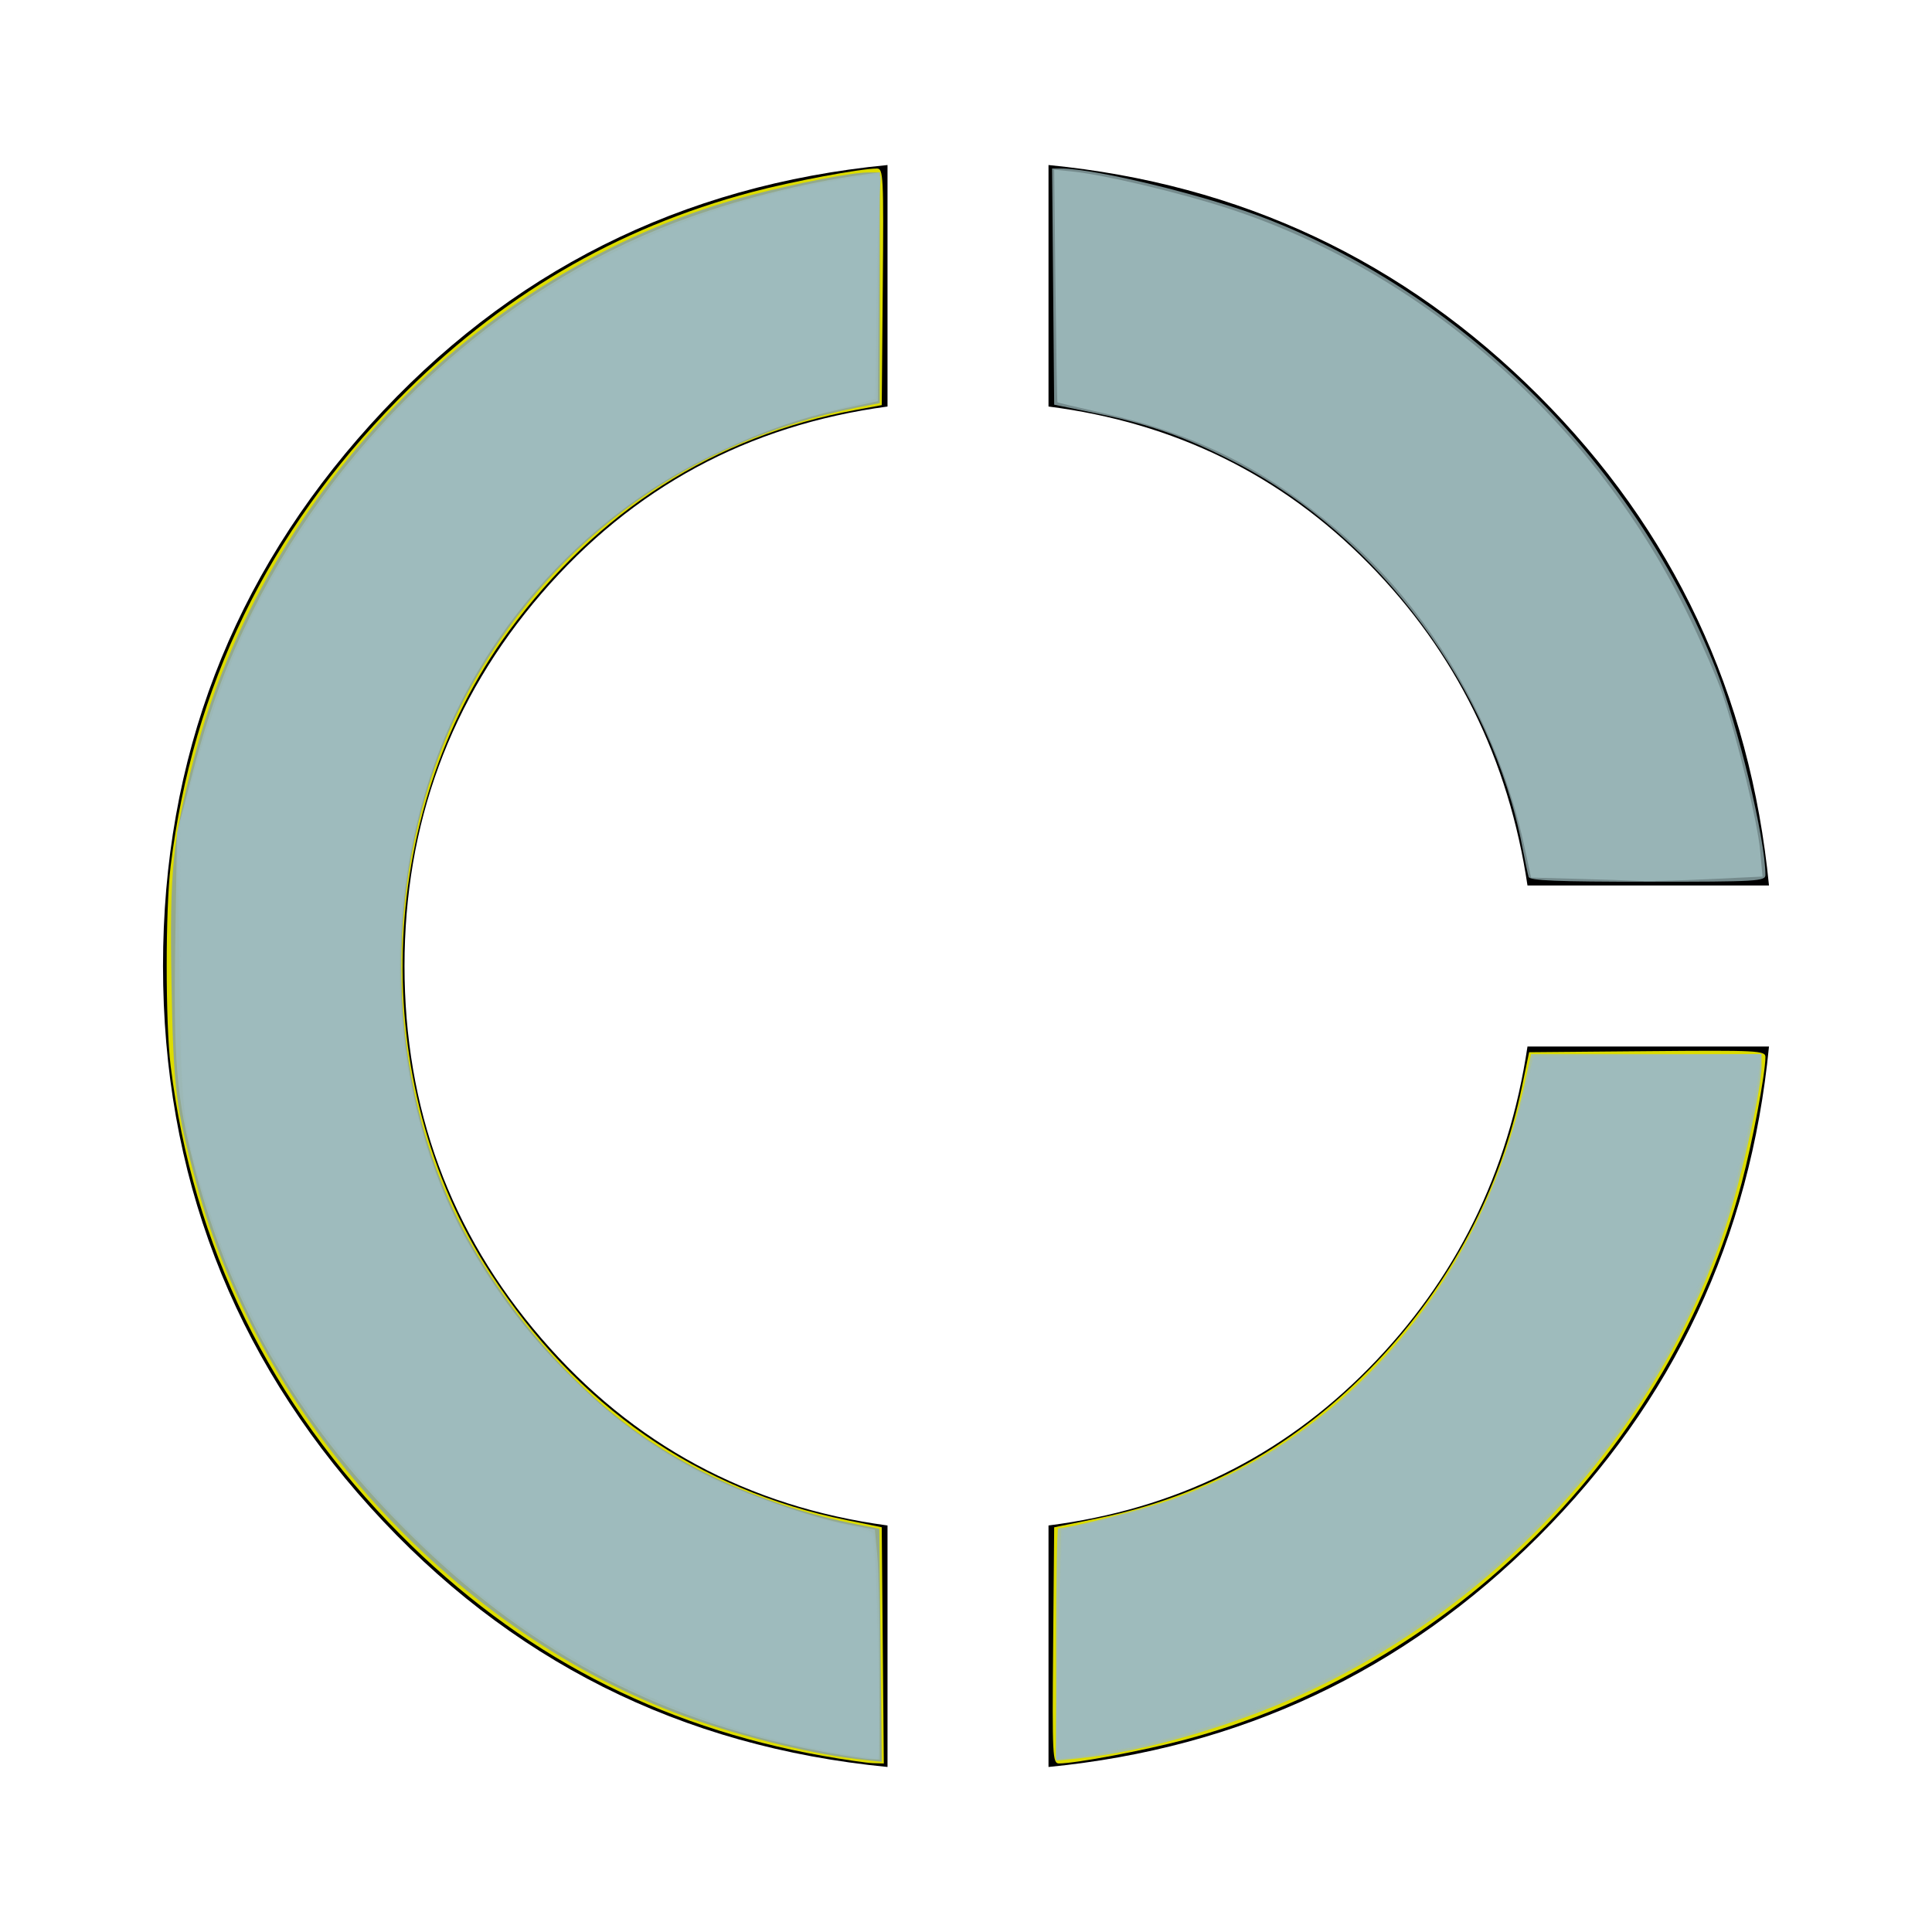
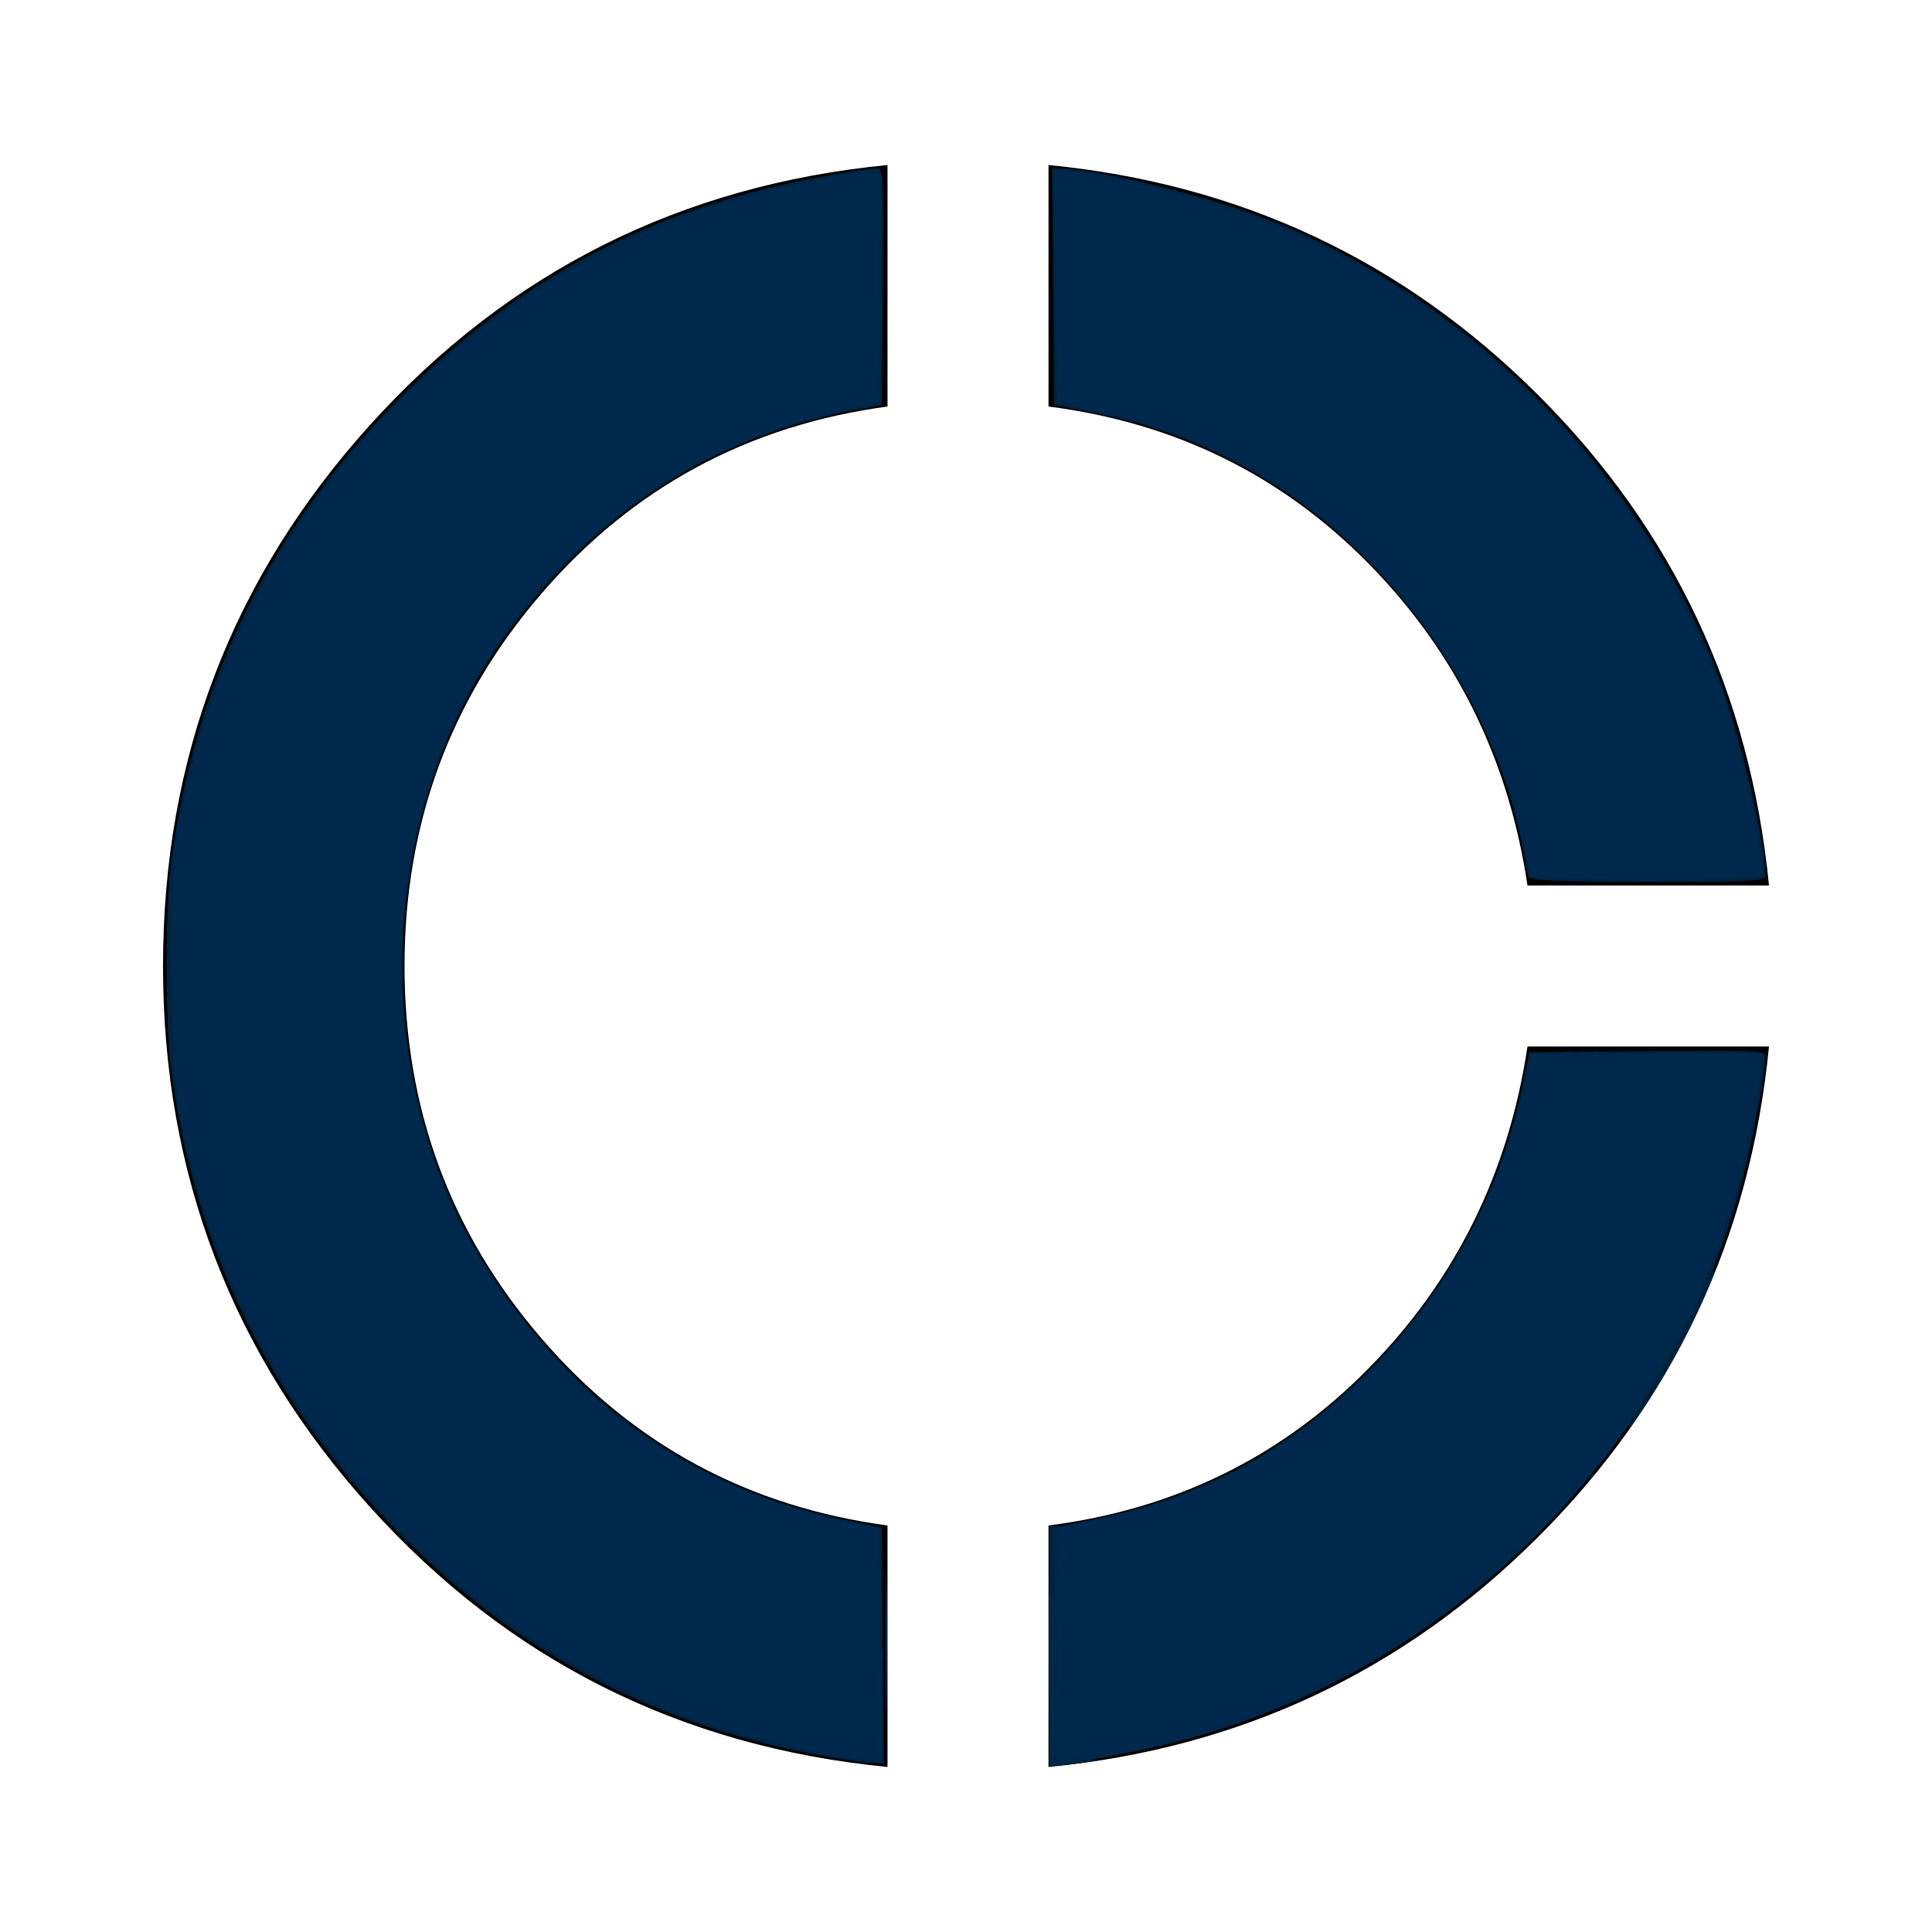
<svg xmlns="http://www.w3.org/2000/svg" height="24" viewBox="0 -960 960 960" width="24" version="1.1" id="svg1">
  <defs id="defs1" />
  <path d="M 441,-82 Q 287,-97 184,-211 81,-325 81,-480 81,-635 184,-749 287,-863 441,-878 v 120 q -104,14 -172,93 -68,79 -68,185 0,106 68,185 68,79 172,93 z m 80,0 v -120 q 94,-12 159,-78 65,-66 79,-160 H 879 Q 865,-297 764.5,-196.5 664,-96 521,-82 Z m 238,-438 q -14,-94 -79,-160 -65,-66 -159,-78 v -120 q 143,14 243.5,114.5 Q 865,-663 879,-520 Z" id="path1" />
-   <path style="opacity:0.86;fill:#ffff00;stroke:#3b7fa6;stroke-width:1.947;stroke-opacity:0" d="m 408.925,-87.512 c -82.07,-14.586 -151.217,-50.78 -209.858,-109.851 -64.915,-65.39 -103.207,-143.447 -114.268,-232.931 -2.627,-21.251 -2.627,-78.162 0,-99.412 11.002,-89.002 48.507,-166.078 112.497,-231.19 50.833,-51.724 108.669,-85.718 176.42,-103.694 19.833,-5.262 53.782,-11.651 62.013,-11.669 3.219,-0.007 3.404,3.707 2.921,58.783 l -0.515,58.791 -12.925,2.385 c -70.106,12.935 -128.487,50.208 -172.526,110.147 -66.614,90.664 -70.437,224.233 -9.118,318.589 43.105,66.328 103.051,107.913 177.197,122.921 l 17.372,3.516 0.515,58.698 0.515,58.698 -5.384,-0.16 c -2.961,-0.088 -14.146,-1.717 -24.856,-3.62 z" id="path2" />
-   <path style="opacity:0.86;fill:#ffff00;stroke:#3b7fa6;stroke-width:1.947;stroke-opacity:0" d="m 523.298,-142.41 0.516,-58.678 21.42,-4.393 c 54.068,-11.089 99.301,-36.393 138.668,-77.572 36.754,-38.446 61.83,-85.973 72.434,-137.287 l 3.476,-16.819 58.715,-0.515 c 55.004,-0.483 58.714,-0.3 58.707,2.921 -0.019,8.32 -6.434,42.282 -11.822,62.584 -35.166,132.517 -144.158,241.463 -276.772,276.652 -20.168,5.352 -54.126,11.759 -62.421,11.778 -3.219,0.007 -3.404,-3.702 -2.921,-58.67 z" id="path3" />
-   <path style="opacity:0.86;fill:#88a1a3;fill-opacity:1;stroke:#3b7fa6;stroke-width:1.947;stroke-opacity:0" d="m 759.554,-524.3 c -0.401,-1.339 -1.821,-8.13 -3.155,-15.091 -14.985,-78.198 -71.305,-153.853 -141.752,-190.417 -24.415,-12.672 -43.029,-19.298 -69.414,-24.71 l -21.42,-4.393 -0.516,-58.678 -0.515,-58.678 4.41,0.006 c 17.783,0.025 74.357,13.966 103.526,25.512 98.975,39.175 182.598,123.24 221.828,223.002 10.976,27.911 24.646,84.656 24.687,102.474 0.007,3.17 -4.072,3.408 -58.471,3.408 -45.096,0 -58.646,-0.557 -59.208,-2.434 z" id="path4" />
-   <path style="opacity:0.86;fill:#88a1a3;fill-opacity:1;stroke:#3b7fa6;stroke-width:1.947;stroke-opacity:0" d="M 425.477,-85.988 C 400.345,-88.941 361.931,-98.772 334.995,-109.144 222.833,-152.334 128.975,-256.228 97.595,-371.927 87.276,-409.976 86.143,-419.112 85.209,-471.853 c -0.984,-55.56 0.558,-70.864 11.232,-111.511 35.309,-134.452 145.611,-245.72 277.433,-279.861 22.931,-5.939 49.729,-11.096 57.659,-11.096 h 5.627 v 57.306 57.306 l -11.197,2.214 c -81.912,16.199 -148.7,63.763 -190.044,135.344 -42.888,74.253 -48.433,175.458 -14.018,255.863 17.342,40.518 50.301,83.306 85.766,111.345 31.571,24.96 73.419,43.515 118.189,52.404 l 11.089,2.202 0.594,57.815 c 0.328,31.798 0.594,57.861 0.594,57.918 0,0.056 -5.696,-0.567 -12.657,-1.385 z" id="path5" />
-   <path style="opacity:0.86;fill:#9ebbbd;fill-opacity:1;stroke:#3b7fa6;stroke-width:1.947;stroke-opacity:0" d="m 524.787,-142.855 c 0,-31.742 0.454,-57.713 1.008,-57.713 5.139,0 42.197,-9.401 55.353,-14.042 88.379,-31.179 154.797,-108.959 176.319,-206.485 l 3.33,-15.091 h 57.249 57.249 v 6.084 c 0,10.436 -9.514,53.66 -16.812,76.377 -32.013,99.655 -107.588,185.587 -204.202,232.19 -36.482,17.597 -83.224,31.594 -117.323,35.131 l -12.17,1.262 z" id="path6" />
-   <path style="opacity:0.86;fill:#9ebbbd;fill-opacity:1;stroke:#3b7fa6;stroke-width:1.947;stroke-opacity:0" d="m 524.787,-101.955 c 0,-8.91 0.571,-34.541 1.269,-56.957 l 1.269,-40.756 19.486,-4.552 c 37.87,-8.846 64.343,-19.83 91.756,-38.069 58.425,-38.875 99.413,-98.46 117.975,-171.504 l 5.443,-21.42 56.621,-0.516 56.621,-0.516 -1.134,9.279 c -1.751,14.32 -10.336,52.334 -15.728,69.644 -31.244,100.294 -107.45,187.328 -205.473,234.668 -36.629,17.69 -81.447,31.177 -118.855,35.766 l -9.25,1.135 z" id="path7" />
-   <path style="opacity:0.86;fill:#9ebbbd;fill-opacity:1;stroke:#3b7fa6;stroke-width:1.947;stroke-opacity:0" d="m 412.819,-88.819 c -81.595,-14.612 -146.638,-48.018 -206.118,-105.861 -56.274,-54.725 -91.686,-114.435 -110.18,-185.78 -8.83,-34.065 -10.35,-52.233 -9.407,-112.439 l 0.835,-53.309 7.269,-27.917 c 8.581,-32.955 16.896,-55.451 30.553,-82.66 44.26,-88.183 122.003,-159.514 210.132,-192.802 28.578,-10.795 63.342,-19.639 93.011,-23.663 l 8.305,-1.127 -0.516,56.859 -0.516,56.859 -16.351,3.582 c -24.945,5.464 -43.679,12.199 -69.328,24.925 -59.18,29.362 -107.503,82.111 -131.539,143.588 -30.741,78.626 -25.542,175.662 13.121,244.862 28.73,51.422 69.729,91.834 117.615,115.931 20.602,10.367 52.204,21.463 72.112,25.319 l 12.891,2.497 1.213,12.837 c 0.667,7.06 1.219,32.772 1.226,57.137 l 0.014,44.3 -4.381,-0.176 c -2.41,-0.096 -11.391,-1.43 -19.959,-2.964 z" id="path8" />
-   <path style="opacity:0.86;fill:#9ebbbd;fill-opacity:1;stroke:#3b7fa6;stroke-width:1.947;stroke-opacity:0" d="m 783.468,-523.319 -22.698,-0.615 -3.228,-15.031 c -13.169,-61.322 -47.119,-118.832 -93.153,-157.798 -36.028,-30.497 -70.601,-47.744 -116.2,-57.969 -12.336,-2.766 -22.576,-5.176 -22.757,-5.355 -0.18,-0.179 -0.619,-26.262 -0.974,-57.961 l -0.645,-57.634 8.763,0.864 c 15.475,1.525 52.866,10.353 77.171,18.221 97.834,31.669 183.417,107.439 229.619,203.292 6.711,13.923 14.113,31.01 16.45,37.972 7.327,21.832 17.461,63.794 18.746,77.625 l 1.233,13.269 -26.846,1.288 c -14.766,0.708 -30.432,1.099 -34.814,0.869 -4.382,-0.232 -18.182,-0.696 -30.666,-1.034 z" id="path9" />
-   <path style="opacity:0.86;fill:#9ebbbd;fill-opacity:1;stroke:#3b7fa6;stroke-width:1.947;stroke-opacity:0" d="m 525.819,-135.166 c 0.602,-26.868 1.519,-52.355 2.037,-56.639 l 0.942,-7.789 22.822,-5.409 c 51.069,-12.103 93.159,-35.397 128.999,-71.393 39.204,-39.374 63.088,-84.109 79.686,-149.255 l 2.029,-7.963 55.799,-1.318 c 30.689,-0.725 55.975,-1.084 56.19,-0.799 0.88,1.166 -5.318,33.234 -10.827,56.016 -10.057,41.586 -29.267,84.444 -54.832,122.329 -60.433,89.557 -165.407,154.861 -272.473,169.503 l -11.467,1.568 z" id="path10" />
-   <path style="opacity:0.86;fill:#9ebbbd;fill-opacity:1;stroke:#3b7fa6;stroke-width:1.947;stroke-opacity:0" d="m 428.398,-87.065 c -65.103,-8.939 -127.827,-34.261 -178.762,-72.169 -66.598,-49.564 -119.343,-120.469 -143.613,-193.058 -15.494,-46.34 -15.946,-49.7 -16.888,-125.296 l -0.843,-67.689 8.106,-29.674 c 13.548,-49.592 28.698,-83.902 53.948,-122.169 62.307,-94.429 158.136,-156.249 269.617,-173.933 l 16.88,-2.678 -1.077,55.689 c -0.592,30.629 -1.282,55.939 -1.533,56.245 -0.252,0.306 -10.429,3.093 -22.618,6.194 -80.068,20.368 -144.612,71 -181.782,142.601 -30.095,57.972 -39.154,131.144 -24.525,198.102 11.671,53.418 35.759,96.472 76.908,137.463 24.592,24.498 42.001,37.381 68.612,50.774 17.721,8.919 59.027,23.157 73.058,25.182 5.015,0.724 9.546,2.431 10.069,3.794 1.84,4.794 3.788,112.01 2.03,111.716 -0.96,-0.16 -4.375,-0.653 -7.588,-1.094 z" id="path11" />
-   <path style="opacity:0.86;fill:#9ebbbd;fill-opacity:1;stroke:#3b7fa6;stroke-width:1.947;stroke-opacity:0" d="m 414.767,-89.459 c -85.943,-15.274 -157.782,-53.906 -218.317,-117.403 -44.039,-46.194 -73.823,-94.901 -92.005,-150.46 -13.769,-42.074 -14.472,-48.088 -14.682,-125.598 l -0.188,-69.128 7.535,-26.288 c 12.355,-43.104 26.139,-75.24 46.026,-107.306 53.292,-85.925 132.457,-146.667 226.771,-173.998 20.145,-5.838 53.649,-12.733 61.87,-12.733 h 5.879 l -1.161,17.039 c -0.639,9.371 -1.188,34.211 -1.221,55.199 l -0.06,38.16 -20.933,5.537 c -68.461,18.108 -121.942,53.388 -161.981,106.855 -61.698,82.389 -71.466,208.397 -23.317,300.775 27.832,53.399 79.467,104.035 127.451,124.988 18.164,7.931 50.679,18.998 62.86,21.394 7.273,1.431 12.85,3.659 13.854,5.535 2.298,4.297 5.015,111.256 2.821,111.053 -0.951,-0.088 -10.492,-1.717 -21.202,-3.62 z" id="path12" />
+   <path style="opacity:0.86;fill:#00294d;fill-opacity:1;stroke:#3b7fa6;stroke-opacity:0" d="m 408.925,-87.512 c -82.07,-14.586 -151.217,-50.78 -209.858,-109.851 -64.915,-65.39 -103.207,-143.447 -114.268,-232.931 -2.627,-21.251 -2.627,-78.162 0,-99.412 11.002,-89.002 48.507,-166.078 112.497,-231.19 50.833,-51.724 108.669,-85.718 176.42,-103.694 19.833,-5.262 53.782,-11.651 62.013,-11.669 3.219,-0.007 3.404,3.707 2.921,58.783 l -0.515,58.791 -12.925,2.385 c -70.106,12.935 -128.487,50.208 -172.526,110.147 -66.614,90.664 -70.437,224.233 -9.118,318.589 43.105,66.328 103.051,107.913 177.197,122.921 l 17.372,3.516 0.515,58.698 0.515,58.698 -5.384,-0.16 c -2.961,-0.088 -14.146,-1.717 -24.856,-3.62 z" id="path2" />
+   <path style="opacity:0.86;fill:#00294d;fill-opacity:1;stroke:#3b7fa6;stroke-width:1.947;stroke-opacity:0" d="m 523.298,-142.41 0.516,-58.678 21.42,-4.393 c 54.068,-11.089 99.301,-36.393 138.668,-77.572 36.754,-38.446 61.83,-85.973 72.434,-137.287 l 3.476,-16.819 58.715,-0.515 c 55.004,-0.483 58.714,-0.3 58.707,2.921 -0.019,8.32 -6.434,42.282 -11.822,62.584 -35.166,132.517 -144.158,241.463 -276.772,276.652 -20.168,5.352 -54.126,11.759 -62.421,11.778 -3.219,0.007 -3.404,-3.702 -2.921,-58.67 z" id="path3" />
+   <path style="opacity:0.86;fill:#00294d;fill-opacity:1;stroke:#3b7fa6;stroke-width:1.947;stroke-opacity:0" d="m 759.554,-524.3 c -0.401,-1.339 -1.821,-8.13 -3.155,-15.091 -14.985,-78.198 -71.305,-153.853 -141.752,-190.417 -24.415,-12.672 -43.029,-19.298 -69.414,-24.71 l -21.42,-4.393 -0.516,-58.678 -0.515,-58.678 4.41,0.006 c 17.783,0.025 74.357,13.966 103.526,25.512 98.975,39.175 182.598,123.24 221.828,223.002 10.976,27.911 24.646,84.656 24.687,102.474 0.007,3.17 -4.072,3.408 -58.471,3.408 -45.096,0 -58.646,-0.557 -59.208,-2.434 z" id="path4" />
+   <path style="opacity:0.86;fill:#00294d;fill-opacity:1;stroke:#3b7fa6;stroke-opacity:0" d="M 425.477,-85.988 C 400.345,-88.941 361.931,-98.772 334.995,-109.144 222.833,-152.334 128.975,-256.228 97.595,-371.927 87.276,-409.976 86.143,-419.112 85.209,-471.853 c -0.984,-55.56 0.558,-70.864 11.232,-111.511 35.309,-134.452 145.611,-245.72 277.433,-279.861 22.931,-5.939 49.729,-11.096 57.659,-11.096 h 5.627 v 57.306 57.306 l -11.197,2.214 c -81.912,16.199 -148.7,63.763 -190.044,135.344 -42.888,74.253 -48.433,175.458 -14.018,255.863 17.342,40.518 50.301,83.306 85.766,111.345 31.571,24.96 73.419,43.515 118.189,52.404 l 11.089,2.202 0.594,57.815 c 0.328,31.798 0.594,57.861 0.594,57.918 0,0.056 -5.696,-0.567 -12.657,-1.385 z" id="path5" />
+   <path style="opacity:0.86;fill:#00294d;fill-opacity:1;stroke:#3b7fa6;stroke-opacity:0" d="m 524.787,-142.855 c 0,-31.742 0.454,-57.713 1.008,-57.713 5.139,0 42.197,-9.401 55.353,-14.042 88.379,-31.179 154.797,-108.959 176.319,-206.485 l 3.33,-15.091 h 57.249 57.249 v 6.084 c 0,10.436 -9.514,53.66 -16.812,76.377 -32.013,99.655 -107.588,185.587 -204.202,232.19 -36.482,17.597 -83.224,31.594 -117.323,35.131 l -12.17,1.262 z" id="path6" />
+   <path style="opacity:0.86;fill:#00294d;fill-opacity:1;stroke:#3b7fa6;stroke-width:1.947;stroke-opacity:0" d="m 524.787,-101.955 c 0,-8.91 0.571,-34.541 1.269,-56.957 l 1.269,-40.756 19.486,-4.552 c 37.87,-8.846 64.343,-19.83 91.756,-38.069 58.425,-38.875 99.413,-98.46 117.975,-171.504 l 5.443,-21.42 56.621,-0.516 56.621,-0.516 -1.134,9.279 c -1.751,14.32 -10.336,52.334 -15.728,69.644 -31.244,100.294 -107.45,187.328 -205.473,234.668 -36.629,17.69 -81.447,31.177 -118.855,35.766 l -9.25,1.135 z" id="path7" />
+   <path style="opacity:0.86;fill:#00294d;fill-opacity:1;stroke:#3b7fa6;stroke-opacity:0" d="m 412.819,-88.819 c -81.595,-14.612 -146.638,-48.018 -206.118,-105.861 -56.274,-54.725 -91.686,-114.435 -110.18,-185.78 -8.83,-34.065 -10.35,-52.233 -9.407,-112.439 l 0.835,-53.309 7.269,-27.917 c 8.581,-32.955 16.896,-55.451 30.553,-82.66 44.26,-88.183 122.003,-159.514 210.132,-192.802 28.578,-10.795 63.342,-19.639 93.011,-23.663 l 8.305,-1.127 -0.516,56.859 -0.516,56.859 -16.351,3.582 c -24.945,5.464 -43.679,12.199 -69.328,24.925 -59.18,29.362 -107.503,82.111 -131.539,143.588 -30.741,78.626 -25.542,175.662 13.121,244.862 28.73,51.422 69.729,91.834 117.615,115.931 20.602,10.367 52.204,21.463 72.112,25.319 l 12.891,2.497 1.213,12.837 c 0.667,7.06 1.219,32.772 1.226,57.137 l 0.014,44.3 -4.381,-0.176 c -2.41,-0.096 -11.391,-1.43 -19.959,-2.964 z" id="path8" />
+   <path style="opacity:0.86;fill:#00294d;fill-opacity:1;stroke:#3b7fa6;stroke-width:1.947;stroke-opacity:0" d="m 783.468,-523.319 -22.698,-0.615 -3.228,-15.031 c -13.169,-61.322 -47.119,-118.832 -93.153,-157.798 -36.028,-30.497 -70.601,-47.744 -116.2,-57.969 -12.336,-2.766 -22.576,-5.176 -22.757,-5.355 -0.18,-0.179 -0.619,-26.262 -0.974,-57.961 l -0.645,-57.634 8.763,0.864 c 15.475,1.525 52.866,10.353 77.171,18.221 97.834,31.669 183.417,107.439 229.619,203.292 6.711,13.923 14.113,31.01 16.45,37.972 7.327,21.832 17.461,63.794 18.746,77.625 l 1.233,13.269 -26.846,1.288 c -14.766,0.708 -30.432,1.099 -34.814,0.869 -4.382,-0.232 -18.182,-0.696 -30.666,-1.034 z" id="path9" />
+   <path style="opacity:0.86;fill:#00294d;fill-opacity:1;stroke:#3b7fa6;stroke-width:1.947;stroke-opacity:0" d="m 525.819,-135.166 c 0.602,-26.868 1.519,-52.355 2.037,-56.639 l 0.942,-7.789 22.822,-5.409 c 51.069,-12.103 93.159,-35.397 128.999,-71.393 39.204,-39.374 63.088,-84.109 79.686,-149.255 l 2.029,-7.963 55.799,-1.318 c 30.689,-0.725 55.975,-1.084 56.19,-0.799 0.88,1.166 -5.318,33.234 -10.827,56.016 -10.057,41.586 -29.267,84.444 -54.832,122.329 -60.433,89.557 -165.407,154.861 -272.473,169.503 l -11.467,1.568 z" id="path10" />
+   <path style="opacity:0.86;fill:#00294d;fill-opacity:1;stroke:#3b7fa6;stroke-opacity:0" d="m 428.398,-87.065 c -65.103,-8.939 -127.827,-34.261 -178.762,-72.169 -66.598,-49.564 -119.343,-120.469 -143.613,-193.058 -15.494,-46.34 -15.946,-49.7 -16.888,-125.296 l -0.843,-67.689 8.106,-29.674 c 13.548,-49.592 28.698,-83.902 53.948,-122.169 62.307,-94.429 158.136,-156.249 269.617,-173.933 l 16.88,-2.678 -1.077,55.689 c -0.592,30.629 -1.282,55.939 -1.533,56.245 -0.252,0.306 -10.429,3.093 -22.618,6.194 -80.068,20.368 -144.612,71 -181.782,142.601 -30.095,57.972 -39.154,131.144 -24.525,198.102 11.671,53.418 35.759,96.472 76.908,137.463 24.592,24.498 42.001,37.381 68.612,50.774 17.721,8.919 59.027,23.157 73.058,25.182 5.015,0.724 9.546,2.431 10.069,3.794 1.84,4.794 3.788,112.01 2.03,111.716 -0.96,-0.16 -4.375,-0.653 -7.588,-1.094 z" id="path11" />
+   <path style="opacity:0.86;fill:#00294d;fill-opacity:1;stroke:#3b7fa6;stroke-opacity:0" d="m 414.767,-89.459 c -85.943,-15.274 -157.782,-53.906 -218.317,-117.403 -44.039,-46.194 -73.823,-94.901 -92.005,-150.46 -13.769,-42.074 -14.472,-48.088 -14.682,-125.598 l -0.188,-69.128 7.535,-26.288 c 12.355,-43.104 26.139,-75.24 46.026,-107.306 53.292,-85.925 132.457,-146.667 226.771,-173.998 20.145,-5.838 53.649,-12.733 61.87,-12.733 h 5.879 l -1.161,17.039 c -0.639,9.371 -1.188,34.211 -1.221,55.199 l -0.06,38.16 -20.933,5.537 c -68.461,18.108 -121.942,53.388 -161.981,106.855 -61.698,82.389 -71.466,208.397 -23.317,300.775 27.832,53.399 79.467,104.035 127.451,124.988 18.164,7.931 50.679,18.998 62.86,21.394 7.273,1.431 12.85,3.659 13.854,5.535 2.298,4.297 5.015,111.256 2.821,111.053 -0.951,-0.088 -10.492,-1.717 -21.202,-3.62 z" id="path12" />
+   <path style="opacity:0.86;fill:#00294d;fill-opacity:1;stroke:#3b7fa6;stroke-width:40;stroke-opacity:0" d="M 404.749,-92.475 C 321.12,-110.205 254.467,-147.543 195.995,-209.413 152.847,-255.069 125.068,-300.397 106.206,-355.923 92.528,-396.189 92.269,-398.293 91.129,-478.671 c -1.136,-80.06 -2.189,-70.058 12.19,-115.851 26.855,-85.524 79.904,-158.446 151.772,-208.628 51.752,-36.136 104.794,-56.851 174.767,-68.253 4.484,-0.731 5.367,-0.168 5.431,3.46 0.04,2.383 -0.144,21.42 -0.41,42.304 -0.268,20.884 -0.521,43.886 -0.563,51.116 -0.064,11.018 -0.61,13.144 -3.371,13.144 -5.759,0 -48.673,13.669 -65.234,20.779 -57.001,24.471 -108.046,71.393 -135.391,124.458 -44.546,86.443 -42.932,198.444 4.018,278.753 23.682,40.509 63.592,81.253 102.414,104.556 14.456,8.677 43.958,20.275 73.147,28.756 l 22.393,6.506 1.267,16.513 c 0.697,9.082 1.354,33.82 1.46,54.972 l 0.192,38.458 -4.381,-0.124 c -2.41,-0.068 -14.147,-2.194 -26.083,-4.725 z" id="path13" />
+   <path style="opacity:0.86;fill:#00294d;fill-opacity:1;stroke:#3b7fa6;stroke-width:1.947;stroke-opacity:0" d="m 761.747,-525.274 c -0.46,-0.803 -2.369,-8.471 -4.244,-17.039 -7.312,-33.423 -22.282,-67.268 -42.231,-97.279 -17.103,-25.73 -37.866,-48.641 -60.598,-66.051 -32.584,-24.954 -59.235,-37.632 -102.626,-48.823 l -24.341,-6.277 -1.112,-16.383 c -0.612,-9.011 -1.301,-34.671 -1.531,-57.022 l -0.418,-40.639 11.267,1.388 c 17.286,2.13 67.416,15.259 89.158,23.35 73.88,27.495 143.351,84.086 189.116,154.056 11.189,17.107 30.346,54.522 38.434,75.064 5.784,14.69 19.627,69.708 21.311,84.696 l 1.12,9.975 -8.913,1.222 c -12.626,1.73 -103.383,1.523 -104.391,-0.24 z" id="path14" />
+   <path style="opacity:0.86;fill:#00294d;fill-opacity:1;stroke:#3b7fa6;stroke-width:40;stroke-opacity:0" d="m 525.685,-133.215 c 1.508,-60.052 2.234,-67.353 6.699,-67.353 1.882,0 14.739,-3.102 28.571,-6.892 75.592,-20.718 135.73,-70.469 172.196,-142.458 8.589,-16.956 21.406,-52.694 27.273,-76.045 l 2.079,-8.276 h 22.981 c 12.64,0 37.579,-0.576 55.422,-1.28 l 32.441,-1.28 v 5.933 c 0,14.73 -14.001,71.363 -23.678,95.776 -47.523,119.892 -151.146,209.386 -278.304,240.359 -11.159,2.718 -26.268,5.725 -33.574,6.682 l -13.284,1.74 z" id="path15" />
+   <path style="opacity:0.86;fill:#00294d;fill-opacity:1;stroke:#3b7fa6;stroke-width:1.947;stroke-opacity:0" d="m 439.969,-144.097 c 0,-31.594 0.268,-44.519 0.595,-28.722 0.328,15.797 0.328,41.647 0,57.444 -0.328,15.797 -0.595,2.872 -0.595,-28.722 z" id="path16" />
+   <path style="opacity:0.86;fill:#00294d;fill-opacity:1;stroke:#3b7fa6;stroke-width:1.947;stroke-opacity:0" d="m 437.314,-137.444 c 0.092,-2.268 0.555,-2.73 1.176,-1.176 0.562,1.406 0.493,3.085 -0.152,3.732 -0.647,0.647 -1.107,-0.503 -1.023,-2.556 z" id="path17" />
+   <path style="opacity:0.86;fill:#00294d;fill-opacity:1;stroke:#3b7fa6;stroke-width:0.156;stroke-opacity:0" d="m 524.841,-128.594 c 0,-8.551 0.019,-12.049 0.04,-7.773 0.023,4.275 0.023,11.271 0,15.547 -0.023,4.275 -0.04,0.777 -0.04,-7.773 z" id="path18" />
+   <path style="opacity:0.86;fill:#00294d;fill-opacity:1;stroke:#3b7fa6;stroke-width:0.156;stroke-opacity:0" d="m 524.831,-116.172 c -1.2e-4,-1.719 0.023,-2.443 0.052,-1.61 0.028,0.833 0.028,2.24 2.8e-4,3.125 -0.028,0.886 -0.052,0.204 -0.052,-1.515 z" id="path19" />
+   <path style="opacity:0.86;fill:#00294d;fill-opacity:1;stroke:#3b7fa6;stroke-width:2.5;stroke-opacity:0" d="m 527.205,-139.952 c 0.955,-28.95 2.312,-54.137 3.016,-55.972 0.704,-1.835 7.692,-4.733 15.53,-6.441 53.902,-11.744 99.185,-36.747 137.238,-75.777 34.514,-35.4 55.918,-73.143 73.412,-129.454 L 764.138,-432.5 h 15.658 c 8.612,0 32.712,-0.738 53.556,-1.64 l 37.897,-1.64 v 8.578 c 0,9.812 -12.298,61.472 -19.692,82.721 -30.639,88.049 -106.14,171.97 -195.129,216.891 -32.912,16.614 -84.881,33.346 -119.944,38.618 l -11.015,1.656 z" id="path29" />
+   <path style="opacity:0.86;fill:#00294d;fill-opacity:1;stroke:#3b7fa6;stroke-width:0.156;stroke-opacity:0" d="m 670.078,-127.777 c 0,-0.12 -0.465,-0.196 -1.366,-0.224 l -1.366,-0.044 3.592,-1.937 c 19.628,-10.584 40.055,-24.129 58.202,-38.595 10.496,-8.366 19.907,-16.685 30.821,-27.242 l 3.514,-3.398 0.918,0.005 0.918,0.005 -3.518,3.471 c -26.605,26.25 -56.943,48.897 -88.704,66.216 -1.442,0.786 -2.709,1.541 -2.816,1.677 -0.108,0.136 -0.196,0.168 -0.196,0.068 z" id="path34" />
+   <path style="opacity:0.86;fill:#00294d;fill-opacity:1;stroke:#3b7fa6;stroke-width:0.156;stroke-opacity:0" d="m 669.976,-127.925 c -0.1,-0.033 -0.619,-0.108 -1.157,-0.168 l -0.978,-0.108 3.571,-1.936 c 4.65,-2.521 10.918,-6.107 10.984,-6.284 0.029,-0.076 0.14,-0.14 0.248,-0.14 0.446,0 11.905,-7.142 18.373,-11.452 21.947,-14.623 38.684,-28.182 59.468,-48.176 l 3.14,-3.02 0.669,0.116 0.669,0.116 -3.583,3.514 c -26.197,25.696 -55.156,47.447 -85.91,64.527 -2.062,1.146 -4.102,2.306 -4.532,2.579 -0.43,0.272 -0.862,0.47 -0.961,0.437 z" id="path35" />
+   <path style="opacity:0.86;fill:#00294d;fill-opacity:1;stroke:#3b7fa6;stroke-width:0.156;stroke-opacity:0" d="m 669.141,-128.078 c -1.066,-0.116 -1.021,-0.212 0.474,-1.013 2.813,-1.508 8.519,-4.706 10.776,-6.038 1.246,-0.736 2.549,-1.49 2.896,-1.676 2.199,-1.178 12.34,-7.568 18.042,-11.367 21.254,-14.163 37.578,-27.328 57.5,-46.374 4.855,-4.641 4.698,-4.507 5.264,-4.512 0.276,-0.002 0.536,0.056 0.581,0.128 0.044,0.072 -0.425,0.616 -1.046,1.206 -0.62,0.59 -2.323,2.236 -3.784,3.659 -22.302,21.715 -46.983,40.789 -73.281,56.634 -2.148,1.294 -3.918,2.412 -3.932,2.483 -0.044,0.22 -0.208,0.324 -0.208,0.132 0,-0.1 -0.51,0.128 -1.133,0.503 -2.661,1.602 -11.208,6.34 -11.396,6.317 -0.112,-0.014 -0.452,-0.052 -0.752,-0.084 z" id="path36" />
+   <path style="opacity:0.86;fill:#00294d;fill-opacity:1;stroke:#3b7fa6;stroke-width:0.625;stroke-opacity:0" d="m 790.312,-226.176 c 0,-0.344 0.28,-0.799 0.625,-1.011 0.344,-0.212 0.625,-0.104 0.625,0.24 0,0.344 -0.28,0.799 -0.625,1.011 -0.344,0.212 -0.625,0.104 -0.625,-0.24 z" id="path41" />
+   <path style="opacity:0.86;fill:#00294d;fill-opacity:1;stroke:#3b7fa6;stroke-width:0.625;stroke-opacity:0" d="m 819.687,-266.645 c 0,-0.764 2.646,-4.667 2.955,-4.358 0.172,0.172 -0.304,1.312 -1.06,2.533 -1.311,2.122 -1.895,2.684 -1.895,1.826 z" id="path44" />
+   <path style="opacity:0.86;fill:#00294d;fill-opacity:1;stroke:#3b7fa6;stroke-width:0.625;stroke-opacity:0" d="m 527.911,-194.375 c 0,-0.859 0.14,-1.211 0.316,-0.781 0.172,0.43 0.172,1.133 0,1.562 -0.172,0.43 -0.316,0.08 -0.316,-0.781 z" id="path45" />
+   <path style="opacity:0.86;fill:#00294d;fill-opacity:1;stroke:#3b7fa6;stroke-width:0.625;stroke-opacity:0" d="m 523.525,-122.552 c 0.048,-17.331 0.26,-42.054 0.469,-54.94 0.372,-22.798 0.415,-23.435 1.631,-23.627 1.025,-0.164 1.081,-0.084 0.312,0.438 -0.817,0.554 -0.978,7.575 -1.25,54.67 -0.172,29.719 -0.524,54.245 -0.781,54.502 -0.256,0.256 -0.43,-13.711 -0.38,-31.042 z" id="path46" />
+   <path style="opacity:0.86;fill:#00294d;fill-opacity:1;stroke:#3b7fa6;stroke-width:0.625;stroke-opacity:0" d="m 521.238,-142.188 c 4e-5,-33 0.076,-46.408 0.168,-29.796 0.092,16.612 0.092,43.612 -4e-5,60 -0.092,16.388 -0.168,2.796 -0.168,-30.204 z" id="path47" />
+   <path style="opacity:0.86;fill:#00294d;fill-opacity:1;stroke:#3b7fa6;stroke-width:0.625;stroke-opacity:0" d="M 521.562,-142.15 V -201.875 l 1.719,0.01 c 1.089,0.006 1.433,0.192 0.938,0.505 -1.132,0.719 -1.451,113.372 -0.328,115.891 0.693,1.556 1.073,1.719 4.01,1.719 4.413,0 3.658,0.372 -1.808,0.894 l -4.531,0.432 z" id="path48" />
+   <path style="opacity:0.86;fill:#00294d;fill-opacity:1;stroke:#3b7fa6;stroke-width:0.625;stroke-opacity:0" d="m 528.281,-201.664 c 0.43,-0.172 1.133,-0.172 1.562,0 0.43,0.172 0.08,0.316 -0.781,0.316 -0.859,0 -1.211,-0.14 -0.781,-0.316 z" id="path50" />
+   <path style="opacity:0.86;fill:#00294d;fill-opacity:1;stroke:#3b7fa6;stroke-width:0.625;stroke-opacity:0" d="m 528.487,-198.49 c 0.03,-0.728 0.18,-0.876 0.376,-0.376 0.18,0.451 0.16,0.99 -0.048,1.198 -0.208,0.208 -0.356,-0.16 -0.328,-0.82 z" id="path55" />
+   <path style="opacity:0.86;fill:#00294d;fill-opacity:1;stroke:#3b7fa6;stroke-width:0.625;stroke-opacity:0" d="m 525.477,-173.125 c -0.023,-23.154 0.268,-27.097 2.023,-27.371 0.972,-0.152 1.054,-0.06 0.368,0.406 -0.71,0.484 -1.03,5.066 -1.627,23.315 l -0.744,22.713 z" id="path57" />
+   <path style="opacity:0.86;fill:#00294d;fill-opacity:1;stroke:#3b7fa6;stroke-width:0.625;stroke-opacity:0" d="m 525.686,-116.563 c 0.671,-40.817 2.069,-72.856 3.395,-77.812 0.469,-1.754 0.528,-1.334 0.3,2.114 -0.607,9.133 -2.298,46.767 -3.121,69.448 -0.852,23.472 -0.858,23.545 -0.574,6.25 z" id="path58" />
+   <path style="opacity:0.86;fill:#00294d;fill-opacity:1;stroke:#3b7fa6;stroke-width:0.625;stroke-opacity:0" d="m 525.938,-91.422 c 0.002,-12.7 2.721,-82.28 3.766,-96.385 0.542,-7.313 0.742,-8.227 2.011,-9.2 2.202,-1.688 9.241,-3.993 20.474,-6.705 42.307,-10.214 77.202,-27.647 110.31,-55.11 7.701,-6.388 28.427,-27.006 34.797,-34.616 25.422,-30.373 42.405,-62.369 57.248,-107.857 2.74,-8.398 5.622,-17.448 6.403,-20.112 l 1.421,-4.844 h 54.343 54.343 l -0.431,3.281 c -1.454,11.074 -8.976,43.365 -14.905,63.987 -15.346,53.373 -47.164,105.681 -92.281,151.711 -30.955,31.581 -62.844,55.743 -99.687,75.534 -33.086,17.772 -84.88,35.327 -123.125,41.732 -6.188,1.036 -12.023,2.017 -12.969,2.179 l -1.719,0.296 z m 2.693,-96.391 c 0.004,-2.062 0.12,-2.831 0.26,-1.708 0.14,1.123 0.136,2.811 -0.006,3.75 -0.144,0.939 -0.256,0.02 -0.252,-2.042 z" id="path59" />
+   <path style="opacity:0.86;fill:#00294d;fill-opacity:1;stroke:#3b7fa6;stroke-width:0.625;stroke-opacity:0" d="m 525.937,-91.498 c 0,-13.684 3.333,-94.826 4.156,-101.191 0.659,-5.094 2.516,-5.993 23.344,-11.298 33.771,-8.603 58.871,-19.516 85,-36.954 17.375,-11.596 30.017,-22.181 45.503,-38.1 19.839,-20.393 32.499,-37.653 45.924,-62.607 10.626,-19.753 22.388,-49.925 31.092,-79.757 l 1.413,-4.844 h 54.284 c 46.715,0 54.284,0.124 54.284,0.896 0,4.431 -7.031,36.075 -12.577,56.604 -6.602,24.438 -12.052,39.088 -22.439,60.312 -14.512,29.653 -33.312,57.539 -57.095,84.688 -8.267,9.437 -30.068,31.228 -39.139,39.123 -36.689,31.93 -74.703,55.173 -115.937,70.889 -30.429,11.598 -58.623,19.569 -85,24.034 -5.156,0.873 -10.148,1.718 -11.094,1.88 l -1.719,0.292 z" id="path60" />
+   <path style="opacity:0.86;fill:#00294d;fill-opacity:1;stroke:#3b7fa6;stroke-width:2.5;stroke-opacity:0" d="m 869.15,-420.333 c -0.61,-6.223 -7.768,-7.095 -58.525,-7.132 -25.781,-0.019 -46.875,-1.009 -46.875,-2.2 0,-1.875 104.902,-5.779 107.051,-3.984 0.441,0.368 0.34,4.433 -0.224,9.034 -0.564,4.601 -1.206,6.528 -1.426,4.282 z" id="path66" />
+   <path style="opacity:0.86;fill:#00294d;fill-opacity:1;stroke:#3b7fa6;stroke-width:0.625;stroke-opacity:0" d="m 837.187,-304.732 c 0,-0.196 0.352,-0.724 0.781,-1.174 0.43,-0.449 1.203,-1.448 1.719,-2.22 0.516,-0.772 1.234,-1.72 1.596,-2.108 0.64,-0.685 2.327,-6.626 3.467,-12.216 0.308,-1.518 0.704,-2.902 0.875,-3.073 0.681,-0.682 0.224,2.385 -1.247,8.334 -1.851,7.493 -3.424,11.342 -4.162,10.179 -0.412,-0.649 -0.512,-0.645 -0.52,0.022 -0.005,0.454 -0.411,1.228 -0.902,1.719 -0.926,0.926 -1.607,1.153 -1.607,0.536 z" id="path70" />
+   <path style="opacity:0.86;fill:#00294d;fill-opacity:1;stroke:#3b7fa6;stroke-width:0.625;stroke-opacity:0" d="m 809.687,-251.53 c 0,-0.724 9.586,-14.717 9.88,-14.423 0.168,0.168 -1.751,3.417 -4.265,7.219 -4.18,6.322 -5.615,8.163 -5.615,7.204 z" id="path71" />
+   <path style="opacity:0.86;fill:#00294d;fill-opacity:1;stroke:#3b7fa6;stroke-width:0.156;stroke-opacity:0" d="m 813.203,-255.395 c 0,-0.044 0.622,-1.012 1.383,-2.148 2.586,-3.865 5.022,-7.878 5.023,-8.277 0.001,-0.38 -0.448,0.096 -1.732,1.837 -0.794,1.075 -1.472,1.925 -1.507,1.89 -0.036,-0.036 0.725,-1.302 1.69,-2.815 0.965,-1.513 1.781,-2.724 1.812,-2.693 0.032,0.032 -0.015,0.248 -0.104,0.48 -0.216,0.573 -0.2,0.871 0.048,0.871 0.312,0 0.768,-0.553 1.736,-2.097 1.414,-2.256 1.602,-3.514 0.308,-2.048 -0.376,0.427 -0.687,0.732 -0.687,0.677 0,-0.056 0.972,-1.706 2.161,-3.668 9.805,-16.185 18.542,-33.386 25.939,-51.067 l 1.7,-4.063 0.647,-0.048 c 0.356,-0.026 0.647,0.018 0.647,0.1 0,0.204 -2.654,6.647 -4.269,10.364 -8.862,20.394 -19.099,39.247 -31.609,58.217 -2.701,4.096 -3.184,4.777 -3.184,4.488 z" id="path73" />
+   <path style="opacity:0.86;fill:#00294d;fill-opacity:1;stroke:#3b7fa6;stroke-width:0.156;stroke-opacity:0" d="m 809.766,-251.529 c 0,-0.576 9.091,-13.962 9.324,-13.73 0.352,0.352 -8.596,13.853 -9.178,13.853 -0.08,0 -0.148,-0.056 -0.148,-0.124 z" id="path74" />
+   <path style="opacity:0.86;fill:#00294d;fill-opacity:1;stroke:#3b7fa6;stroke-width:0.884;stroke-opacity:0" d="m 791.307,-437.366 c 1.1,-0.212 2.69,-0.204 3.536,0.018 0.845,0.22 -0.056,0.396 -1.999,0.384 -1.944,-0.01 -2.636,-0.192 -1.536,-0.402 z" id="path79" />
+   <path style="opacity:0.86;fill:#00294d;fill-opacity:1;stroke:#3b7fa6;stroke-width:0.884;stroke-opacity:0" d="m 784.236,-437.366 c 1.1,-0.212 2.69,-0.204 3.536,0.018 0.845,0.22 -0.056,0.396 -1.999,0.384 -1.944,-0.01 -2.636,-0.192 -1.536,-0.402 z" id="path80" />
+   <path style="opacity:0.86;fill:#00294d;fill-opacity:1;stroke:#3b7fa6;stroke-width:0.884;stroke-opacity:0" d="m 778.049,-437.366 c 1.1,-0.212 2.69,-0.204 3.536,0.018 0.845,0.22 -0.056,0.396 -1.999,0.384 -1.944,-0.01 -2.636,-0.192 -1.536,-0.402 z" id="path81" />
+   <path style="opacity:0.86;fill:#00294d;fill-opacity:1;stroke:#3b7fa6;stroke-width:0.884;stroke-opacity:0" d="m 779.806,-436.519 c 10.33,-0.14 27.235,-0.14 37.565,0 10.33,0.14 1.878,0.256 -18.783,0.256 -20.661,0 -29.113,-0.116 -18.783,-0.256 z" id="path82" />
+   <path style="opacity:0.86;fill:#00294d;fill-opacity:1;stroke:#3b7fa6;stroke-width:0.156;stroke-opacity:0" d="m 764.461,-200.273 c 0.558,-0.58 2.106,-2.18 3.438,-3.555 16.169,-16.678 31.417,-35.547 44.542,-55.117 l 2.489,-3.711 h 0.704 c 0.862,0 0.984,-0.276 -1.544,3.516 -13.319,19.986 -27.428,37.572 -44.598,55.586 l -4.133,4.336 h -0.957 -0.957 z" id="path83" />
+   <path style="opacity:0.86;fill:#00294d;fill-opacity:1;stroke:#3b7fa6;stroke-width:0.156;stroke-opacity:0" d="m 765.024,-200.692 c 0.76,-0.81 2.887,-3.042 4.727,-4.961 12.612,-13.154 24.682,-27.715 35.661,-43.019 2.591,-3.612 6.906,-9.868 8.651,-12.543 0.863,-1.322 0.978,-1.437 1.445,-1.439 0.336,-0.002 0.508,0.072 0.508,0.22 0,0.376 -5.057,7.879 -9.592,14.23 -11.415,15.988 -23.475,30.449 -38.341,45.977 l -2.88,3.008 h -0.78 -0.781 z" id="path84" />
+   <path style="opacity:0.86;fill:#00294d;fill-opacity:1;stroke:#3b7fa6;stroke-width:0.156;stroke-opacity:0" d="m 764.152,-199.64 c 0.208,-0.232 1.82,-1.938 3.582,-3.792 4.961,-5.221 7.511,-7.964 10.322,-11.101 12.538,-13.993 23.488,-28.04 34.016,-43.635 2.696,-3.993 3.307,-4.717 3.672,-4.353 0.232,0.232 0.184,0.308 -2.707,4.631 -12.986,19.41 -26.502,36.137 -44.659,55.269 l -3.221,3.394 -0.691,0.004 -0.691,0.004 z" id="path85" />
+   <path style="opacity:0.86;fill:#00294d;fill-opacity:1;stroke:#3b7fa6;stroke-width:0.156;stroke-opacity:0" d="m 764.474,-199.961 c 20.286,-21.138 33.172,-36.943 48.38,-59.336 1.556,-2.292 2.412,-3.359 2.691,-3.359 0.372,0 0.292,0.42 -0.244,1.3 -1.115,1.832 -6.627,9.916 -9.129,13.388 -11.719,16.262 -22.508,29.202 -37.877,45.426 l -3.142,3.316 -0.697,0.004 -0.697,0.004 z" id="path86" />
+   <path style="opacity:0.86;fill:#00294d;fill-opacity:1;stroke:#3b7fa6;stroke-width:0.156;stroke-opacity:0" d="m 764.229,-199.726 c 0.252,-0.28 1.134,-1.21 1.96,-2.07 18.021,-18.765 31.488,-35.281 45.488,-55.786 3.298,-4.831 3.9,-5.531 4.137,-4.818 0.148,0.448 -8.312,12.783 -14.078,20.525 -6.641,8.916 -14.165,18.132 -21.814,26.72 -3.569,4.007 -4.335,4.839 -10.462,11.366 l -4.29,4.57 h -0.7 -0.7 z" id="path87" />
+   <path style="opacity:0.86;fill:#00294d;fill-opacity:1;stroke:#3b7fa6;stroke-width:0.156;stroke-opacity:0" d="m 764.306,-199.805 c 0.28,-0.324 1.715,-1.852 3.187,-3.398 4.304,-4.521 5.495,-5.793 7.981,-8.518 13.452,-14.752 24.199,-28.374 36.241,-45.935 3.332,-4.86 3.65,-5.245 4.017,-4.878 0.224,0.224 -0.08,0.746 -2.681,4.644 -12.665,18.972 -27.472,37.301 -44.621,55.234 -0.781,0.816 -1.83,1.924 -2.331,2.461 -0.854,0.915 -0.955,0.976 -1.607,0.976 h -0.696 z" id="path88" />
+   <path style="opacity:0.86;fill:#00294d;fill-opacity:1;stroke:#3b7fa6;stroke-width:0.625;stroke-opacity:0" d="m 597.5,-99.124 c 22.725,-7.162 45.366,-16.182 63.649,-25.357 3.382,-1.697 6.436,-2.99 6.785,-2.874 0.815,0.272 -20.543,10.621 -30.68,14.866 -14.442,6.049 -42.628,15.685 -45.551,15.573 -0.593,-0.023 2.015,-1.016 5.796,-2.208 z" id="path97" />
+   <path style="opacity:0.86;fill:#00294d;fill-opacity:1;stroke:#3b7fa6;stroke-width:0.156;stroke-opacity:0" d="m 529.297,-83.142 c 2.347,-0.372 1.998,-0.584 -1.181,-0.71 -1.37,-0.056 -2.653,-0.16 -2.851,-0.232 -0.847,-0.312 -1.602,-3.32 -1.582,-6.306 0.006,-0.906 0.06,-1.433 0.132,-1.254 0.092,0.232 0.144,0.12 0.22,-0.469 0.136,-1.09 0.424,-17.242 0.564,-31.793 l 0.116,-12.266 0.026,18.516 c 0.015,10.455 -0.048,21.296 -0.148,24.902 -0.12,4.412 -0.124,6.417 -0.012,6.486 0.088,0.056 0.184,0.348 0.212,0.651 l 0.052,0.551 5.625,-0.58 c 13.302,-1.372 19.423,-2.256 29.687,-4.287 12.347,-2.444 27.032,-6.243 39.894,-10.321 1.488,-0.472 2.778,-0.834 2.866,-0.805 0.088,0.029 -1.552,0.604 -3.644,1.278 -4.895,1.575 -7.218,2.401 -7.578,2.694 -0.26,0.212 -0.208,0.224 0.571,0.144 0.473,-0.052 1.106,-0.124 1.406,-0.164 1.719,-0.232 -9.554,2.724 -16.406,4.304 -10.39,2.395 -28.612,6.057 -33.828,6.799 -0.43,0.06 -0.957,0.204 -1.172,0.32 -0.34,0.18 -0.06,0.212 2.188,0.232 2.956,0.028 3.059,-7.2e-4 -3.203,0.908 -5.489,0.797 -11.721,1.585 -12.341,1.561 -0.296,-0.012 -0.152,-0.068 0.388,-0.156 z m 3.359,-1.082 c 1.375,-0.176 3.645,-0.491 5.044,-0.703 1.4,-0.212 2.624,-0.384 2.721,-0.384 0.096,0 0.136,-0.039 0.088,-0.088 -0.048,-0.048 -1.765,0.156 -3.815,0.456 -2.05,0.3 -4.501,0.624 -5.447,0.723 -2.282,0.24 -2.454,0.268 -1.719,0.292 0.344,0.012 1.75,-0.12 3.125,-0.296 z m 8.555,-1.349 c -0.108,-0.044 -0.284,-0.044 -0.392,0 -0.108,0.044 -0.019,0.08 0.196,0.08 0.216,0 0.304,-0.035 0.196,-0.08 z" id="path101" />
+   <path style="opacity:0.86;fill:#00294d;fill-opacity:1;stroke:#3b7fa6;stroke-width:0.156;stroke-opacity:0" d="m 521.641,-125.156 v -42.656 h 0.79 0.79 l -0.048,36.445 c -0.044,33.84 -0.028,36.769 0.236,40.977 0.26,4.159 0.316,4.597 0.668,5.335 0.494,1.038 1.022,1.3 2.665,1.321 0.674,0.009 1.824,0.064 2.554,0.12 l 1.328,0.104 -1.25,0.192 c -0.93,0.144 -7.275,0.819 -7.677,0.819 -0.032,0 -0.056,-19.195 -0.056,-42.656 z" id="path103" />
+   <path style="opacity:0.86;fill:#00294d;fill-opacity:1;stroke:#3b7fa6;stroke-width:0.156;stroke-opacity:0" d="m 521.746,-82.602 c -0.06,-0.06 -0.104,-19.254 -0.104,-42.658 v -42.552 h 0.794 0.794 l -0.052,36.367 c -0.028,20.002 0.003,37.281 0.072,38.398 0.454,7.555 0.481,7.744 1.224,8.591 0.552,0.629 0.674,0.656 3.653,0.802 2.659,0.132 2.393,0.232 -1.797,0.673 -1.676,0.176 -3.368,0.36 -3.761,0.403 -0.392,0.044 -0.762,0.034 -0.82,-0.025 z" id="path104" />
+   <path style="opacity:0.86;fill:#00294d;fill-opacity:1;stroke:#3b7fa6;stroke-width:0.156;stroke-opacity:0" d="m 521.745,-82.604 c -0.056,-0.056 -0.104,-19.253 -0.104,-42.656 v -42.552 h 0.781 0.781 l 0.008,37.227 c 0.004,20.475 0.037,37.508 0.072,37.852 0.036,0.344 0.144,1.926 0.236,3.516 0.188,3.149 0.3,3.864 0.691,4.464 0.489,0.746 1.136,1.002 2.586,1.024 0.73,0.011 1.82,0.064 2.422,0.12 1.01,0.092 1.05,0.108 0.521,0.22 -0.44,0.092 -7.357,0.882 -7.799,0.89 -0.052,9.6e-4 -0.14,-0.044 -0.196,-0.104 z" id="path105" />
+   <path style="opacity:0.86;fill:#00294d;fill-opacity:1;stroke:#3b7fa6;stroke-width:0.156;stroke-opacity:0" d="m 521.745,-82.604 c -0.056,-0.056 -0.104,-19.253 -0.104,-42.656 v -42.552 h 0.781 0.781 v 36.65 c 0,30.908 0.037,37.266 0.236,40.586 0.264,4.362 0.392,5.238 0.882,5.925 0.468,0.657 1.168,0.899 2.665,0.92 0.712,0.01 1.751,0.064 2.31,0.12 l 1.016,0.104 -1.094,0.192 c -0.876,0.152 -6.767,0.816 -7.248,0.816 -0.068,0 -0.168,-0.048 -0.224,-0.104 z" id="path106" />
+   <path style="opacity:0.86;fill:#00294d;fill-opacity:1;stroke:#3b7fa6;stroke-width:0.156;stroke-opacity:0" d="m 523.711,-92.578 c 0.002,-0.344 0.034,-0.466 0.072,-0.272 0.037,0.196 0.036,0.476 -0.003,0.625 -0.039,0.148 -0.068,-0.01 -0.068,-0.352 z" id="path107" />
+   <path style="opacity:0.86;fill:#00294d;fill-opacity:1;stroke:#3b7fa6;stroke-width:0.156;stroke-opacity:0" d="m 524.165,-98.125 c 0,-0.216 0.035,-0.304 0.08,-0.196 0.044,0.108 0.044,0.284 0,0.392 -0.044,0.108 -0.08,0.02 -0.08,-0.196 z" id="path109" />
+   <path style="opacity:0.86;fill:#00294d;fill-opacity:1;stroke:#3b7fa6;stroke-width:0.156;stroke-opacity:0" d="m 524.625,-100.247 c 0.009,-0.508 0.068,-1.1 0.136,-1.315 0.068,-0.216 0.084,0.172 0.04,0.859 -0.096,1.488 -0.2,1.758 -0.176,0.456 z" id="path110" />
+   <path style="opacity:0.86;fill:#00294d;fill-opacity:1;stroke:#3b7fa6;stroke-width:0.156;stroke-opacity:0" d="m 523.746,-96.203 c -0.132,-4.363 0.032,-66.926 0.184,-69.774 0.096,-1.812 0.104,-1.836 0.477,-1.836 h 0.38 l -0.096,11.289 c -0.316,38.053 -0.414,47.501 -0.566,55.352 -0.092,4.813 -0.192,8.771 -0.216,8.797 -0.025,0.026 -0.1,-1.697 -0.164,-3.828 z" id="path111" />
</svg>
